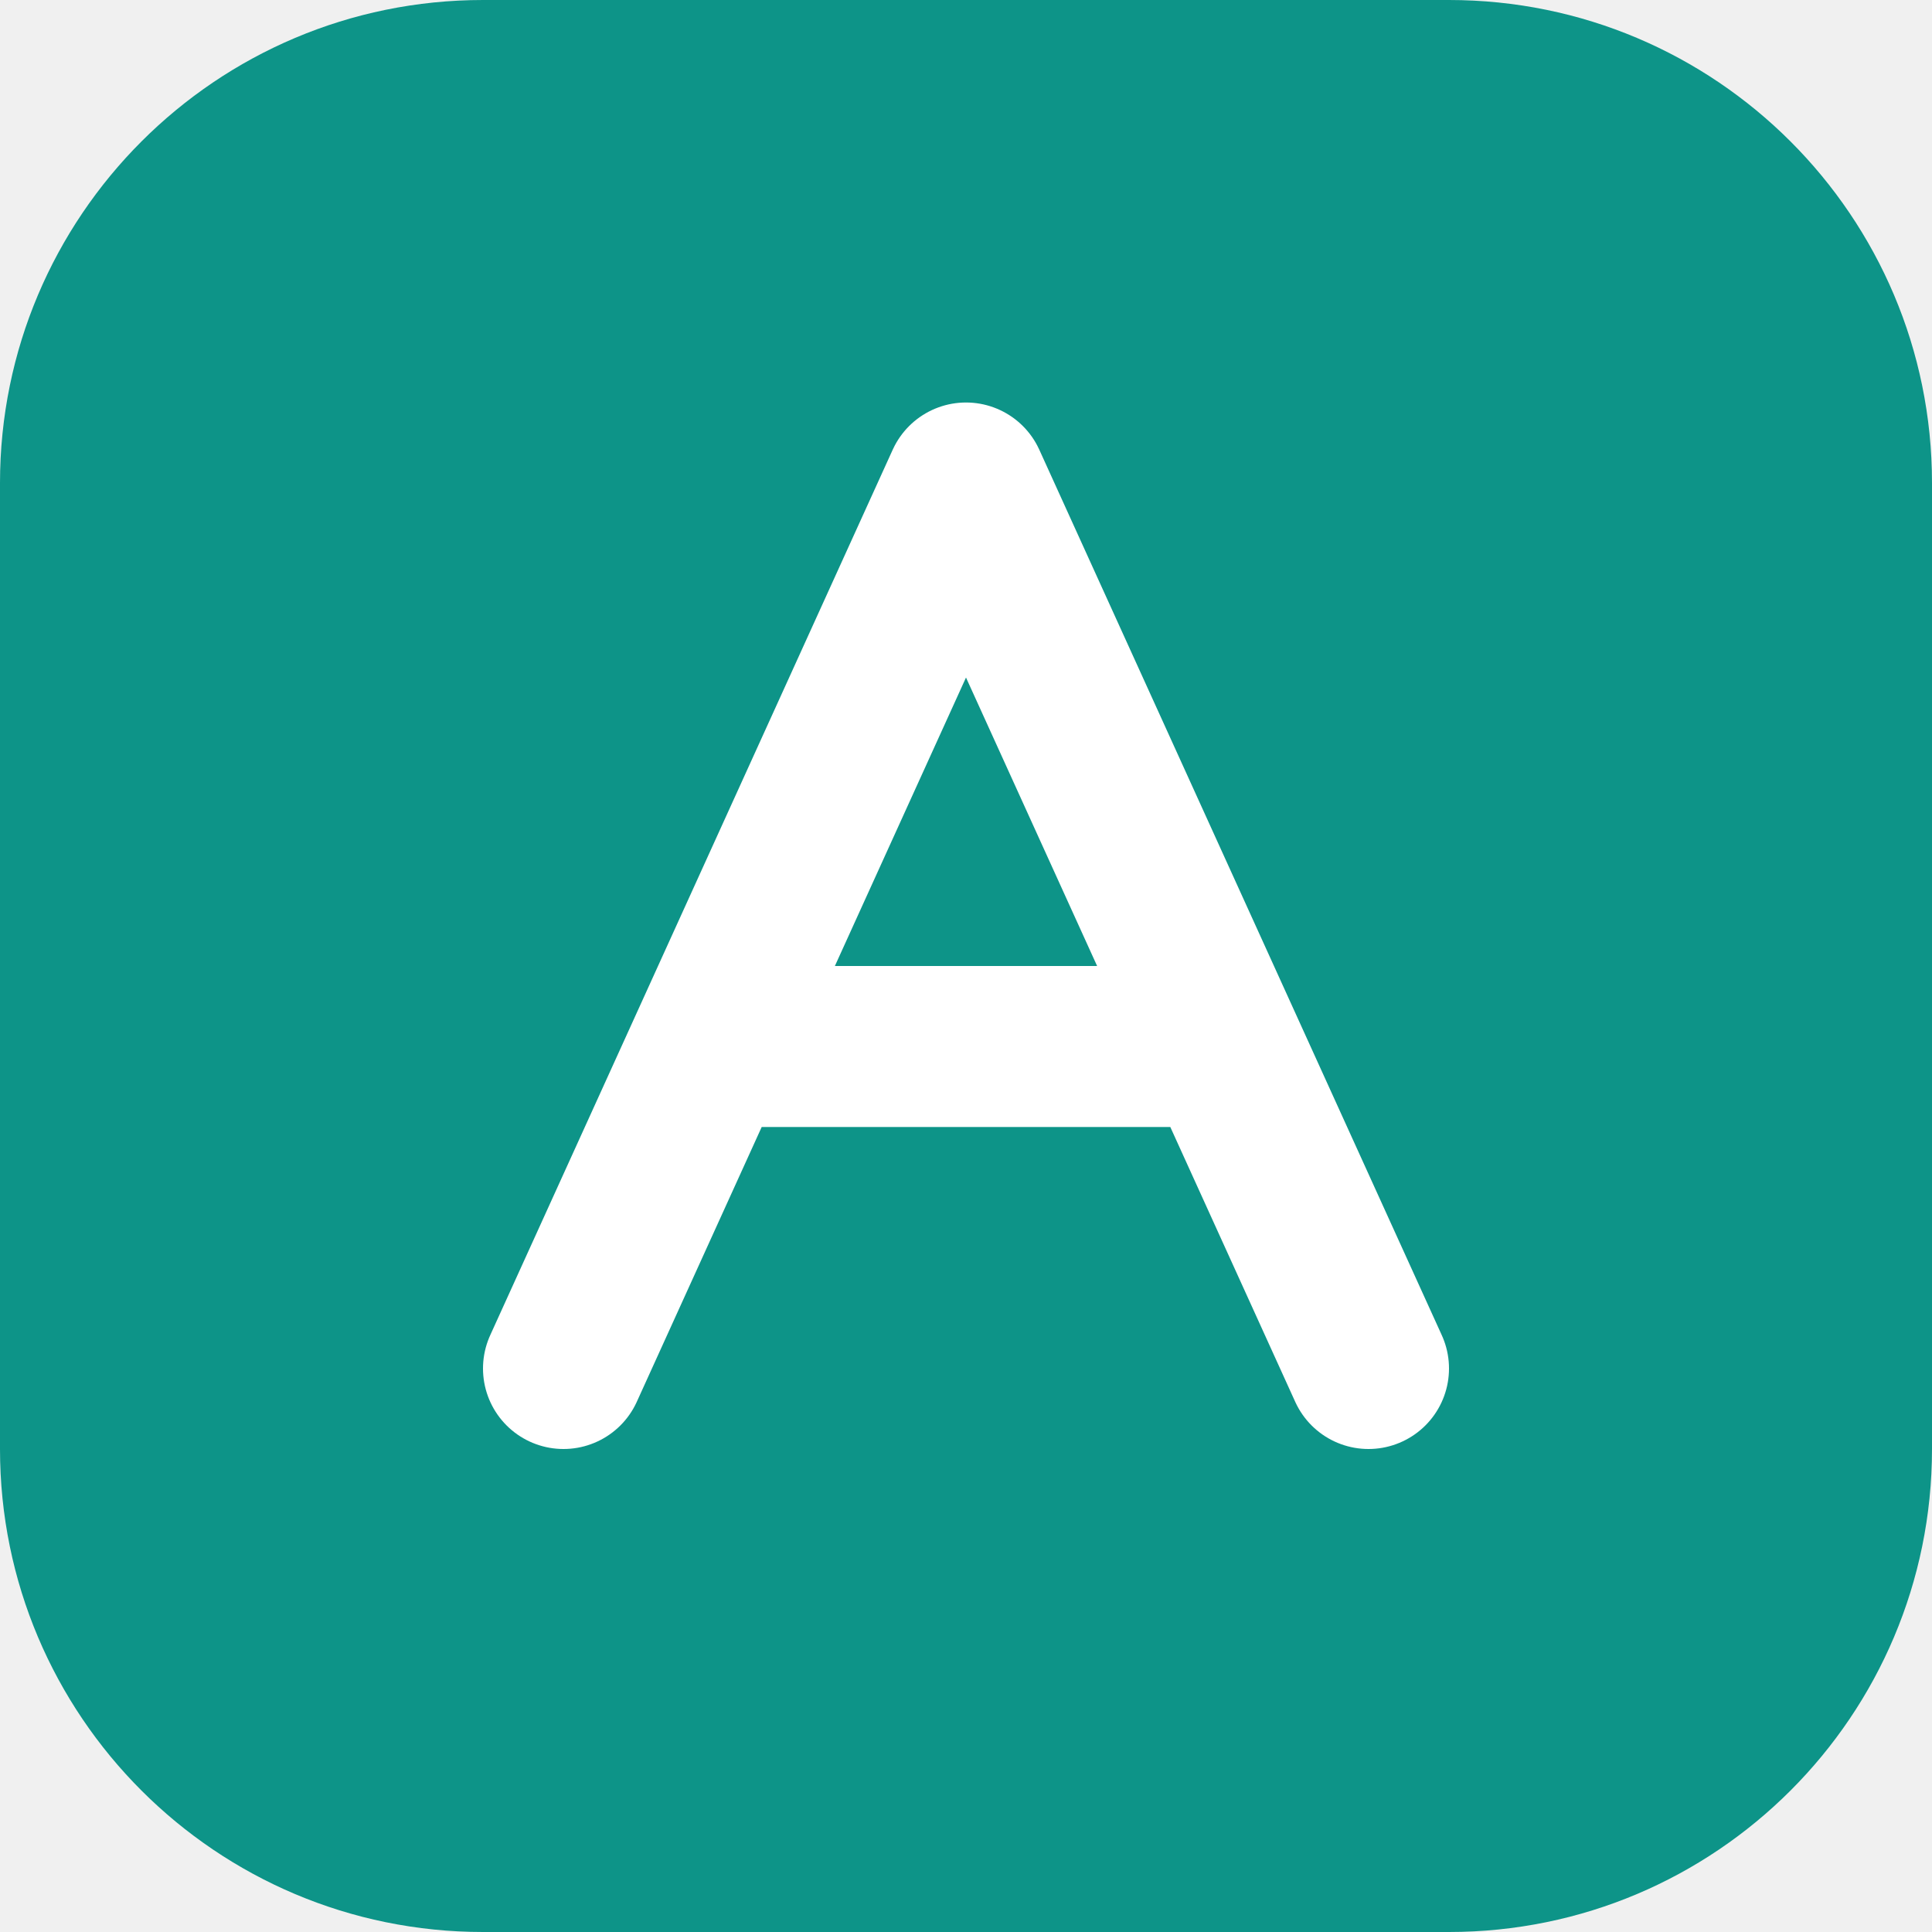
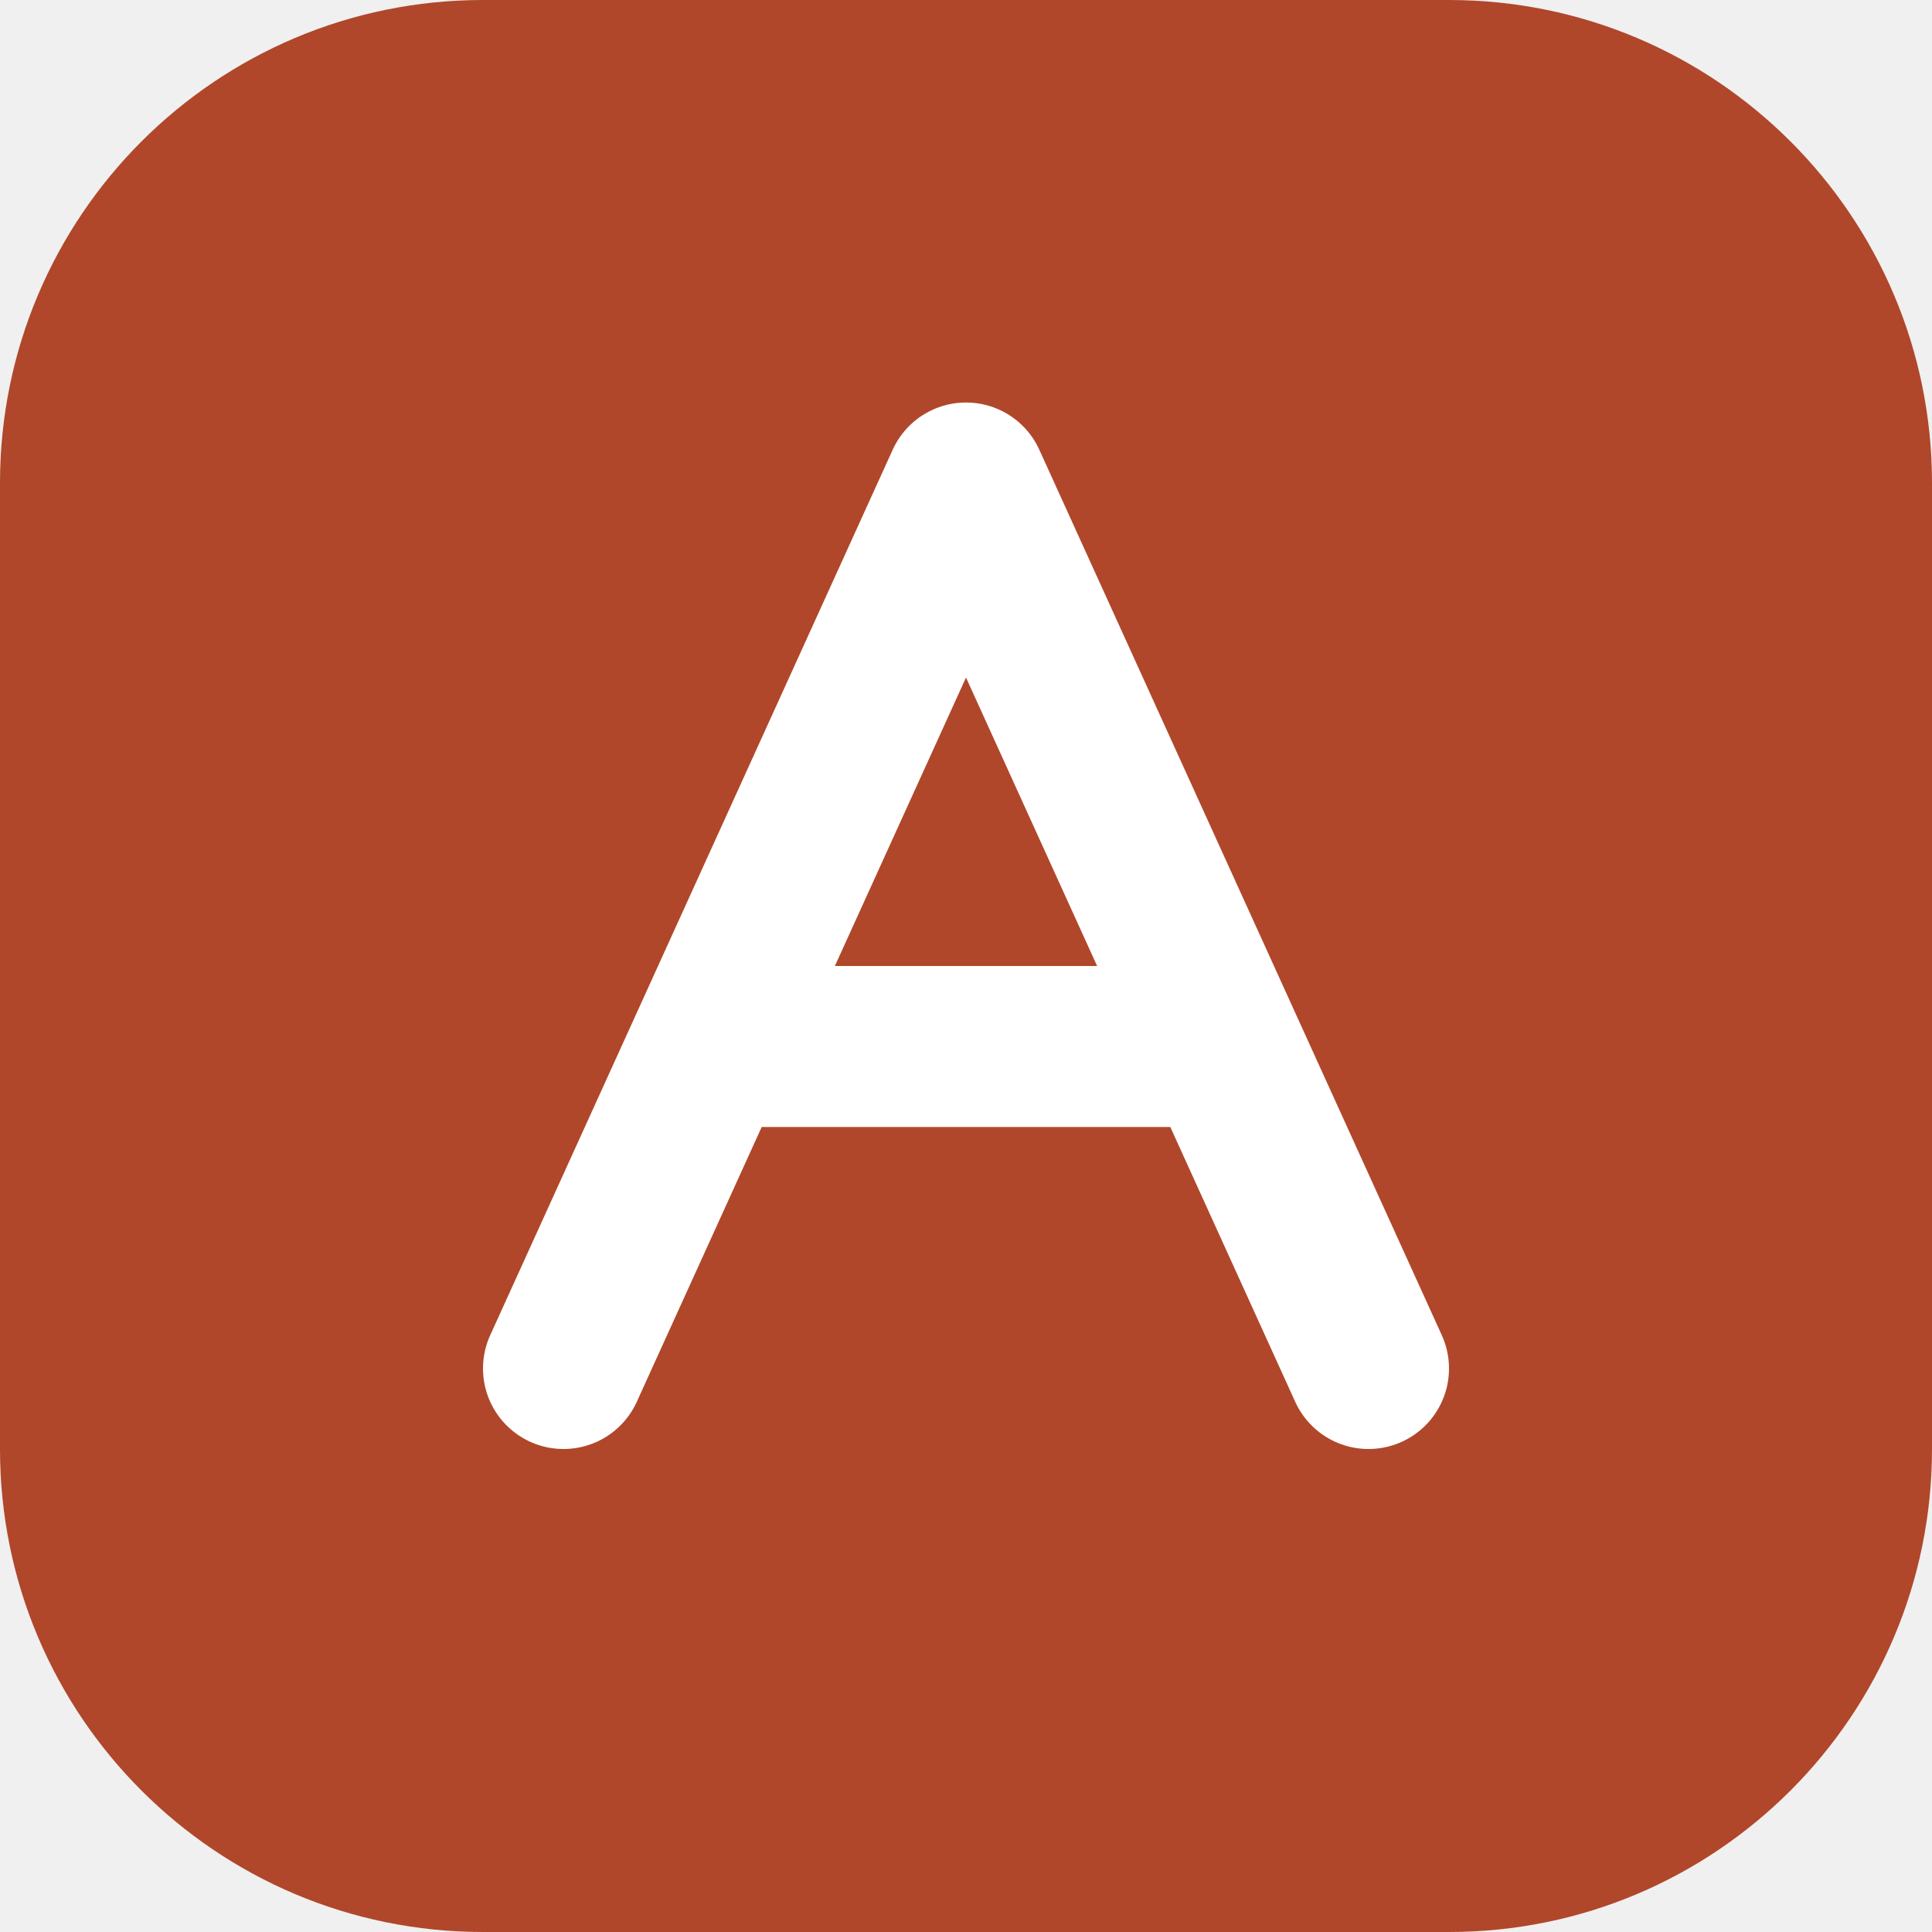
<svg xmlns="http://www.w3.org/2000/svg" viewBox="0 0 24 24" width="24" height="24">
-   <rect width="24" height="24" rx="6" fill="#0d9488" />
+   <rect width="24" height="24" rx="6" fill="#b0472a" />
  <path d="M7 17 12 6l5 11M9 13h6" fill="none" stroke="#fff" stroke-width="2" stroke-linecap="round" stroke-linejoin="round" />
</svg>
